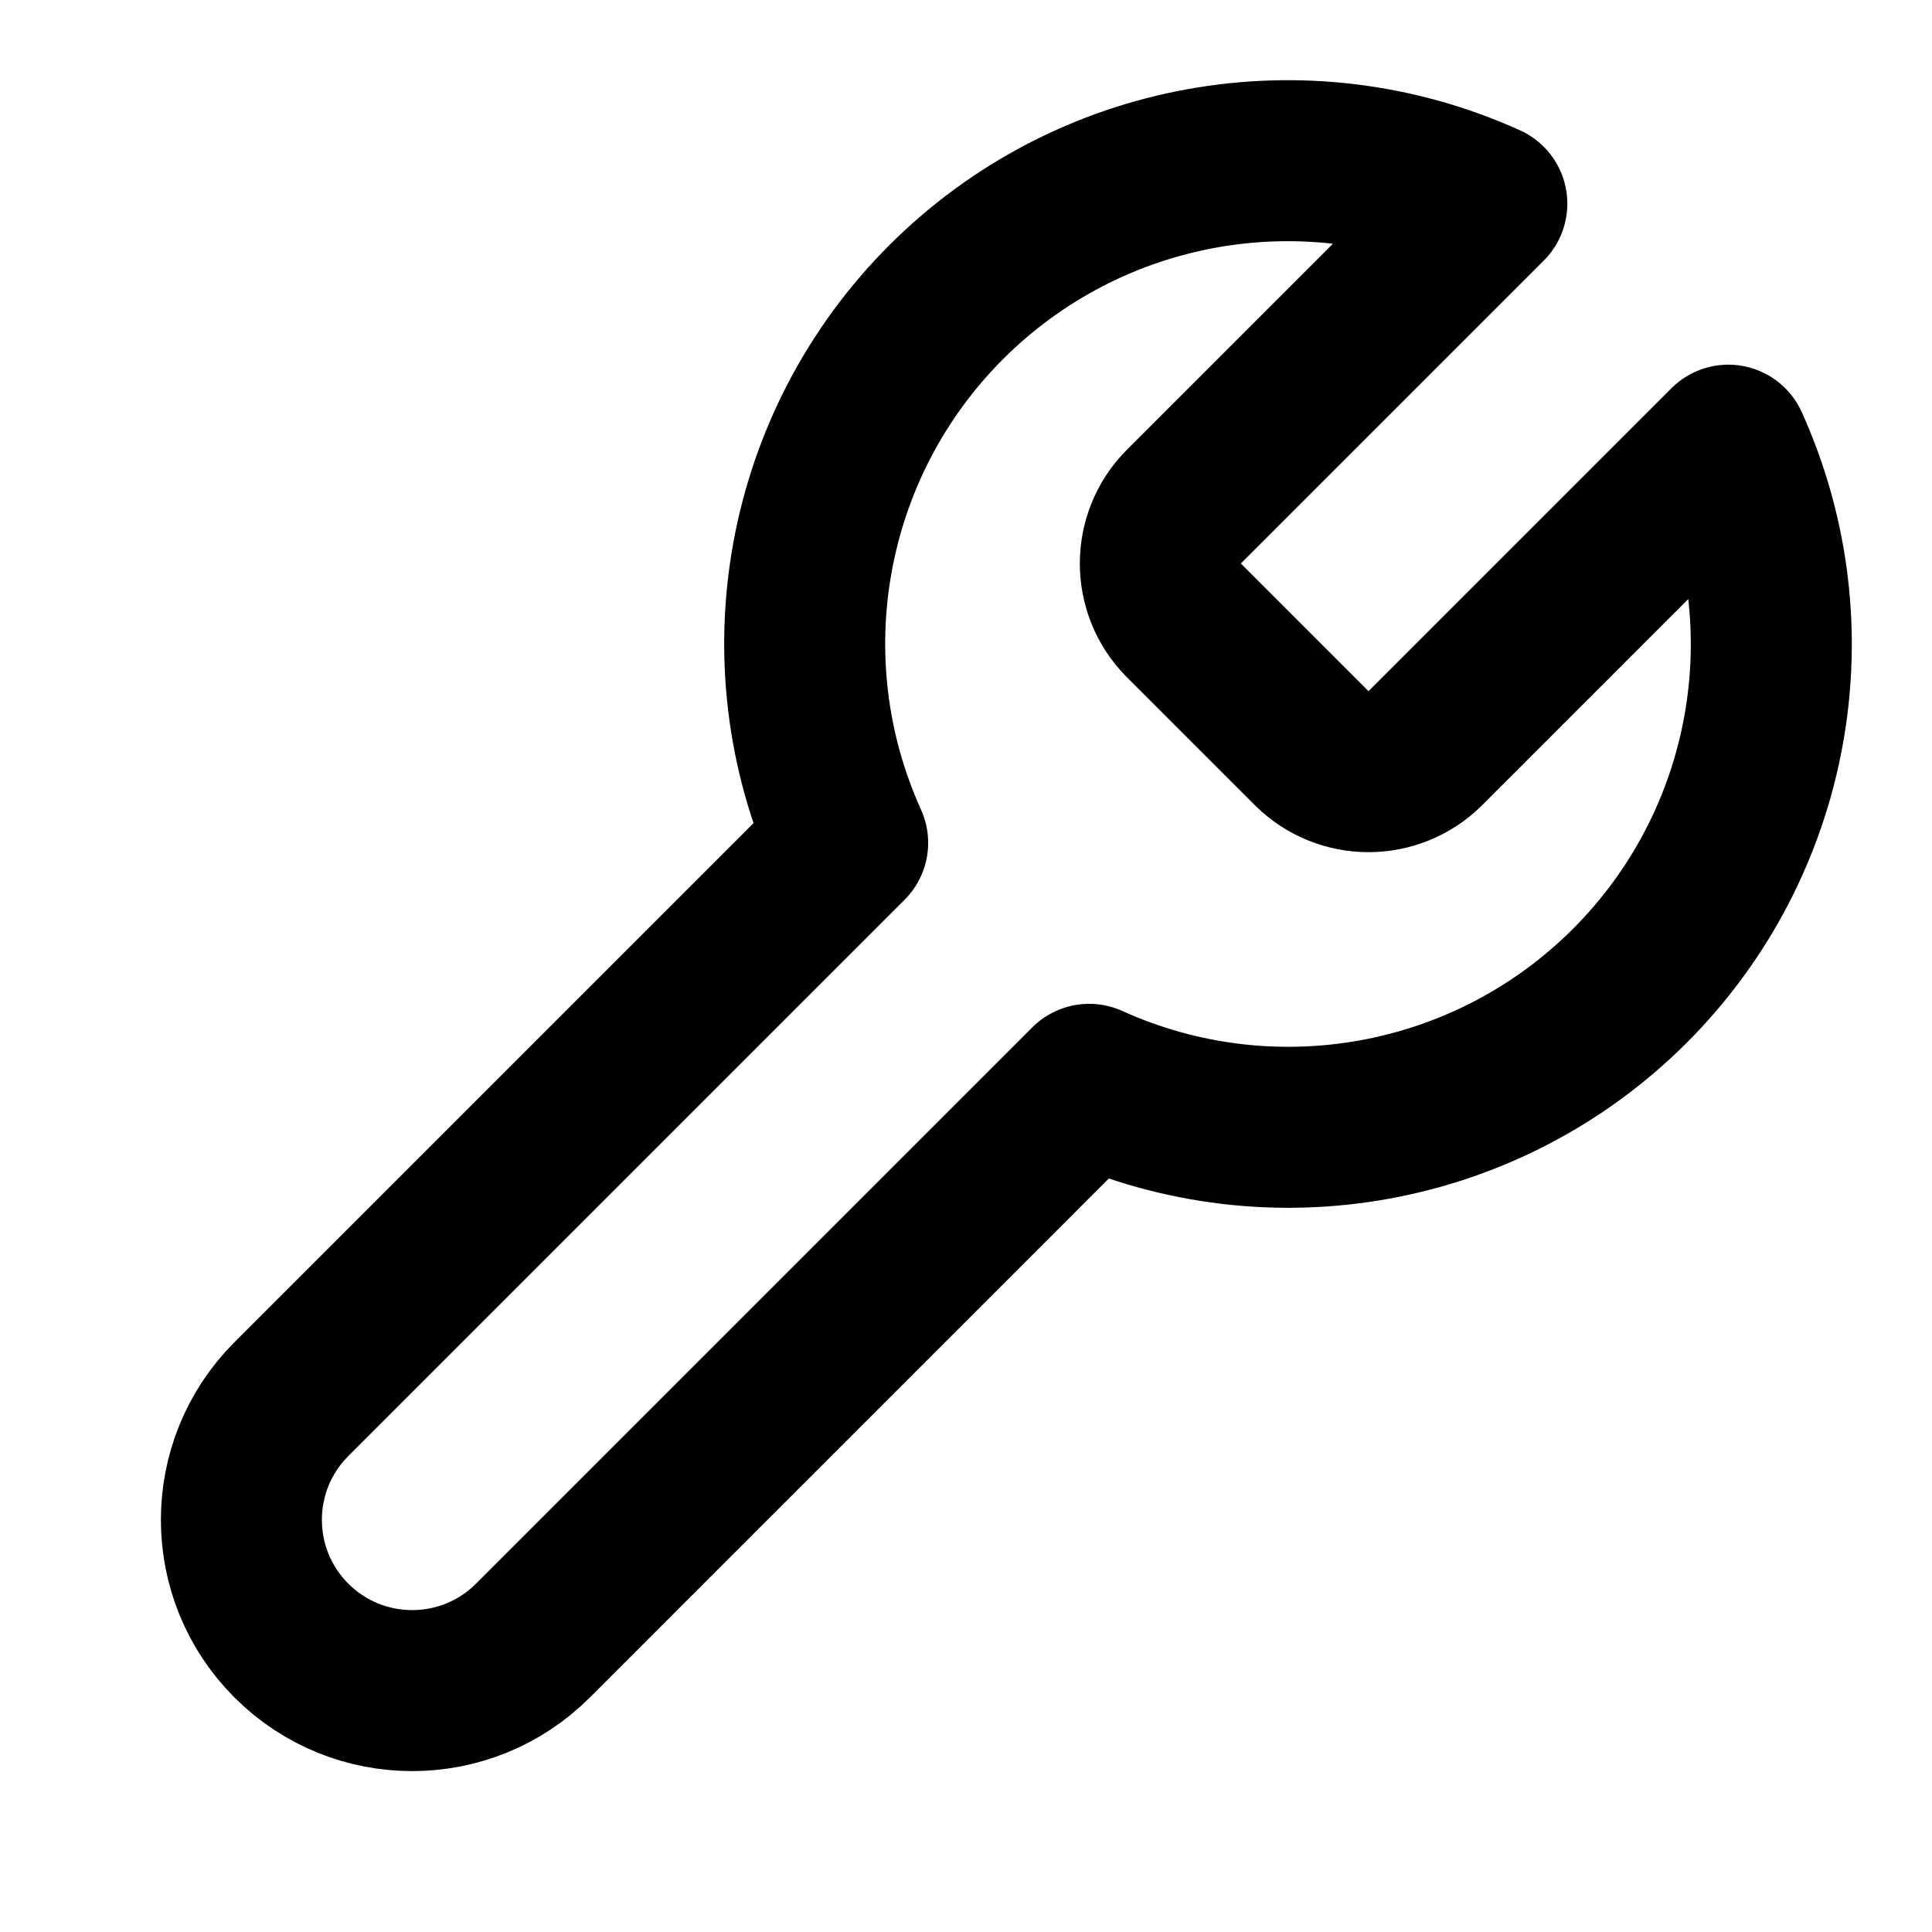
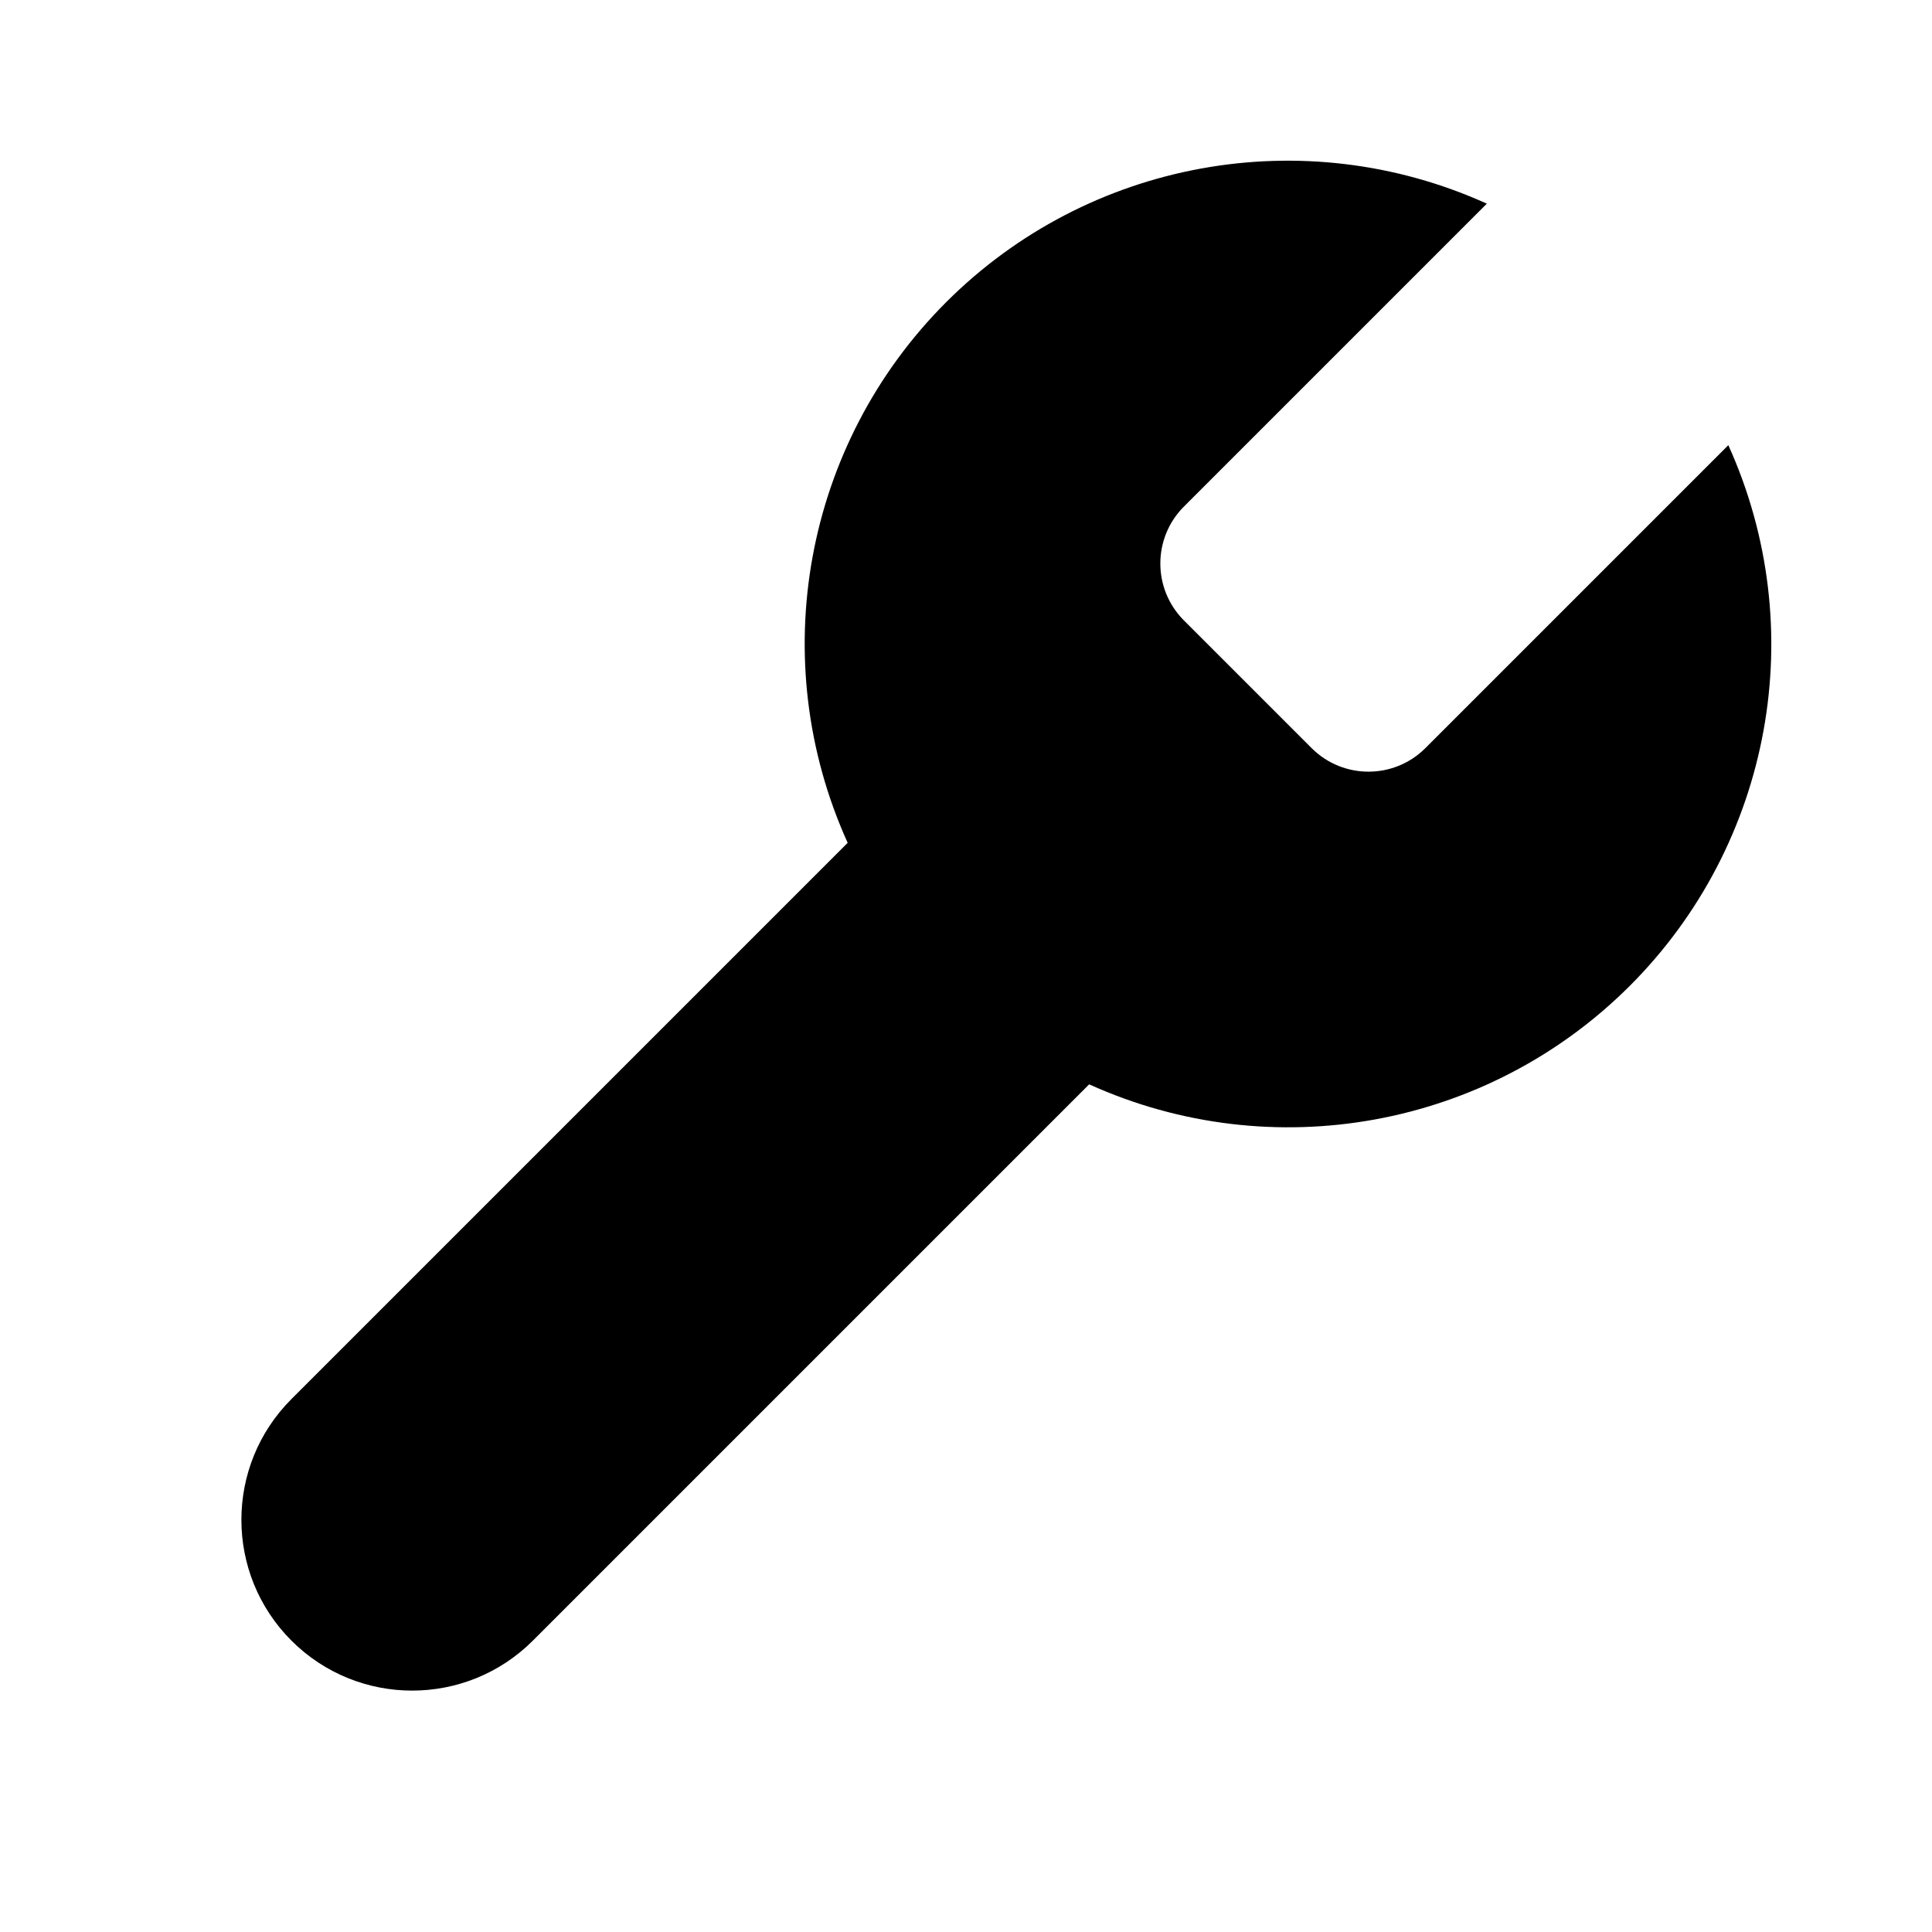
- <svg xmlns="http://www.w3.org/2000/svg" width="24" height="24" viewBox="0 0 24 24" fill="none" stroke="#000000" stroke-width="2" stroke-linecap="round" stroke-linejoin="round">
+ <svg xmlns="http://www.w3.org/2000/svg" width="24" height="24" viewBox="0 0 24 24" stroke-width="2" stroke-linecap="round" stroke-linejoin="round">
  <path d="M14.7 6.3a1 1 0 000 1.4l1.6 1.6a1 1 0 001.4 0l3.77-3.77a6 6 0 01-7.94 7.94l-6.91 6.91a2.12 2.12 0 01-3-3l6.91-6.91a6 6 0 017.94-7.94l-3.76 3.76z" />
</svg>
